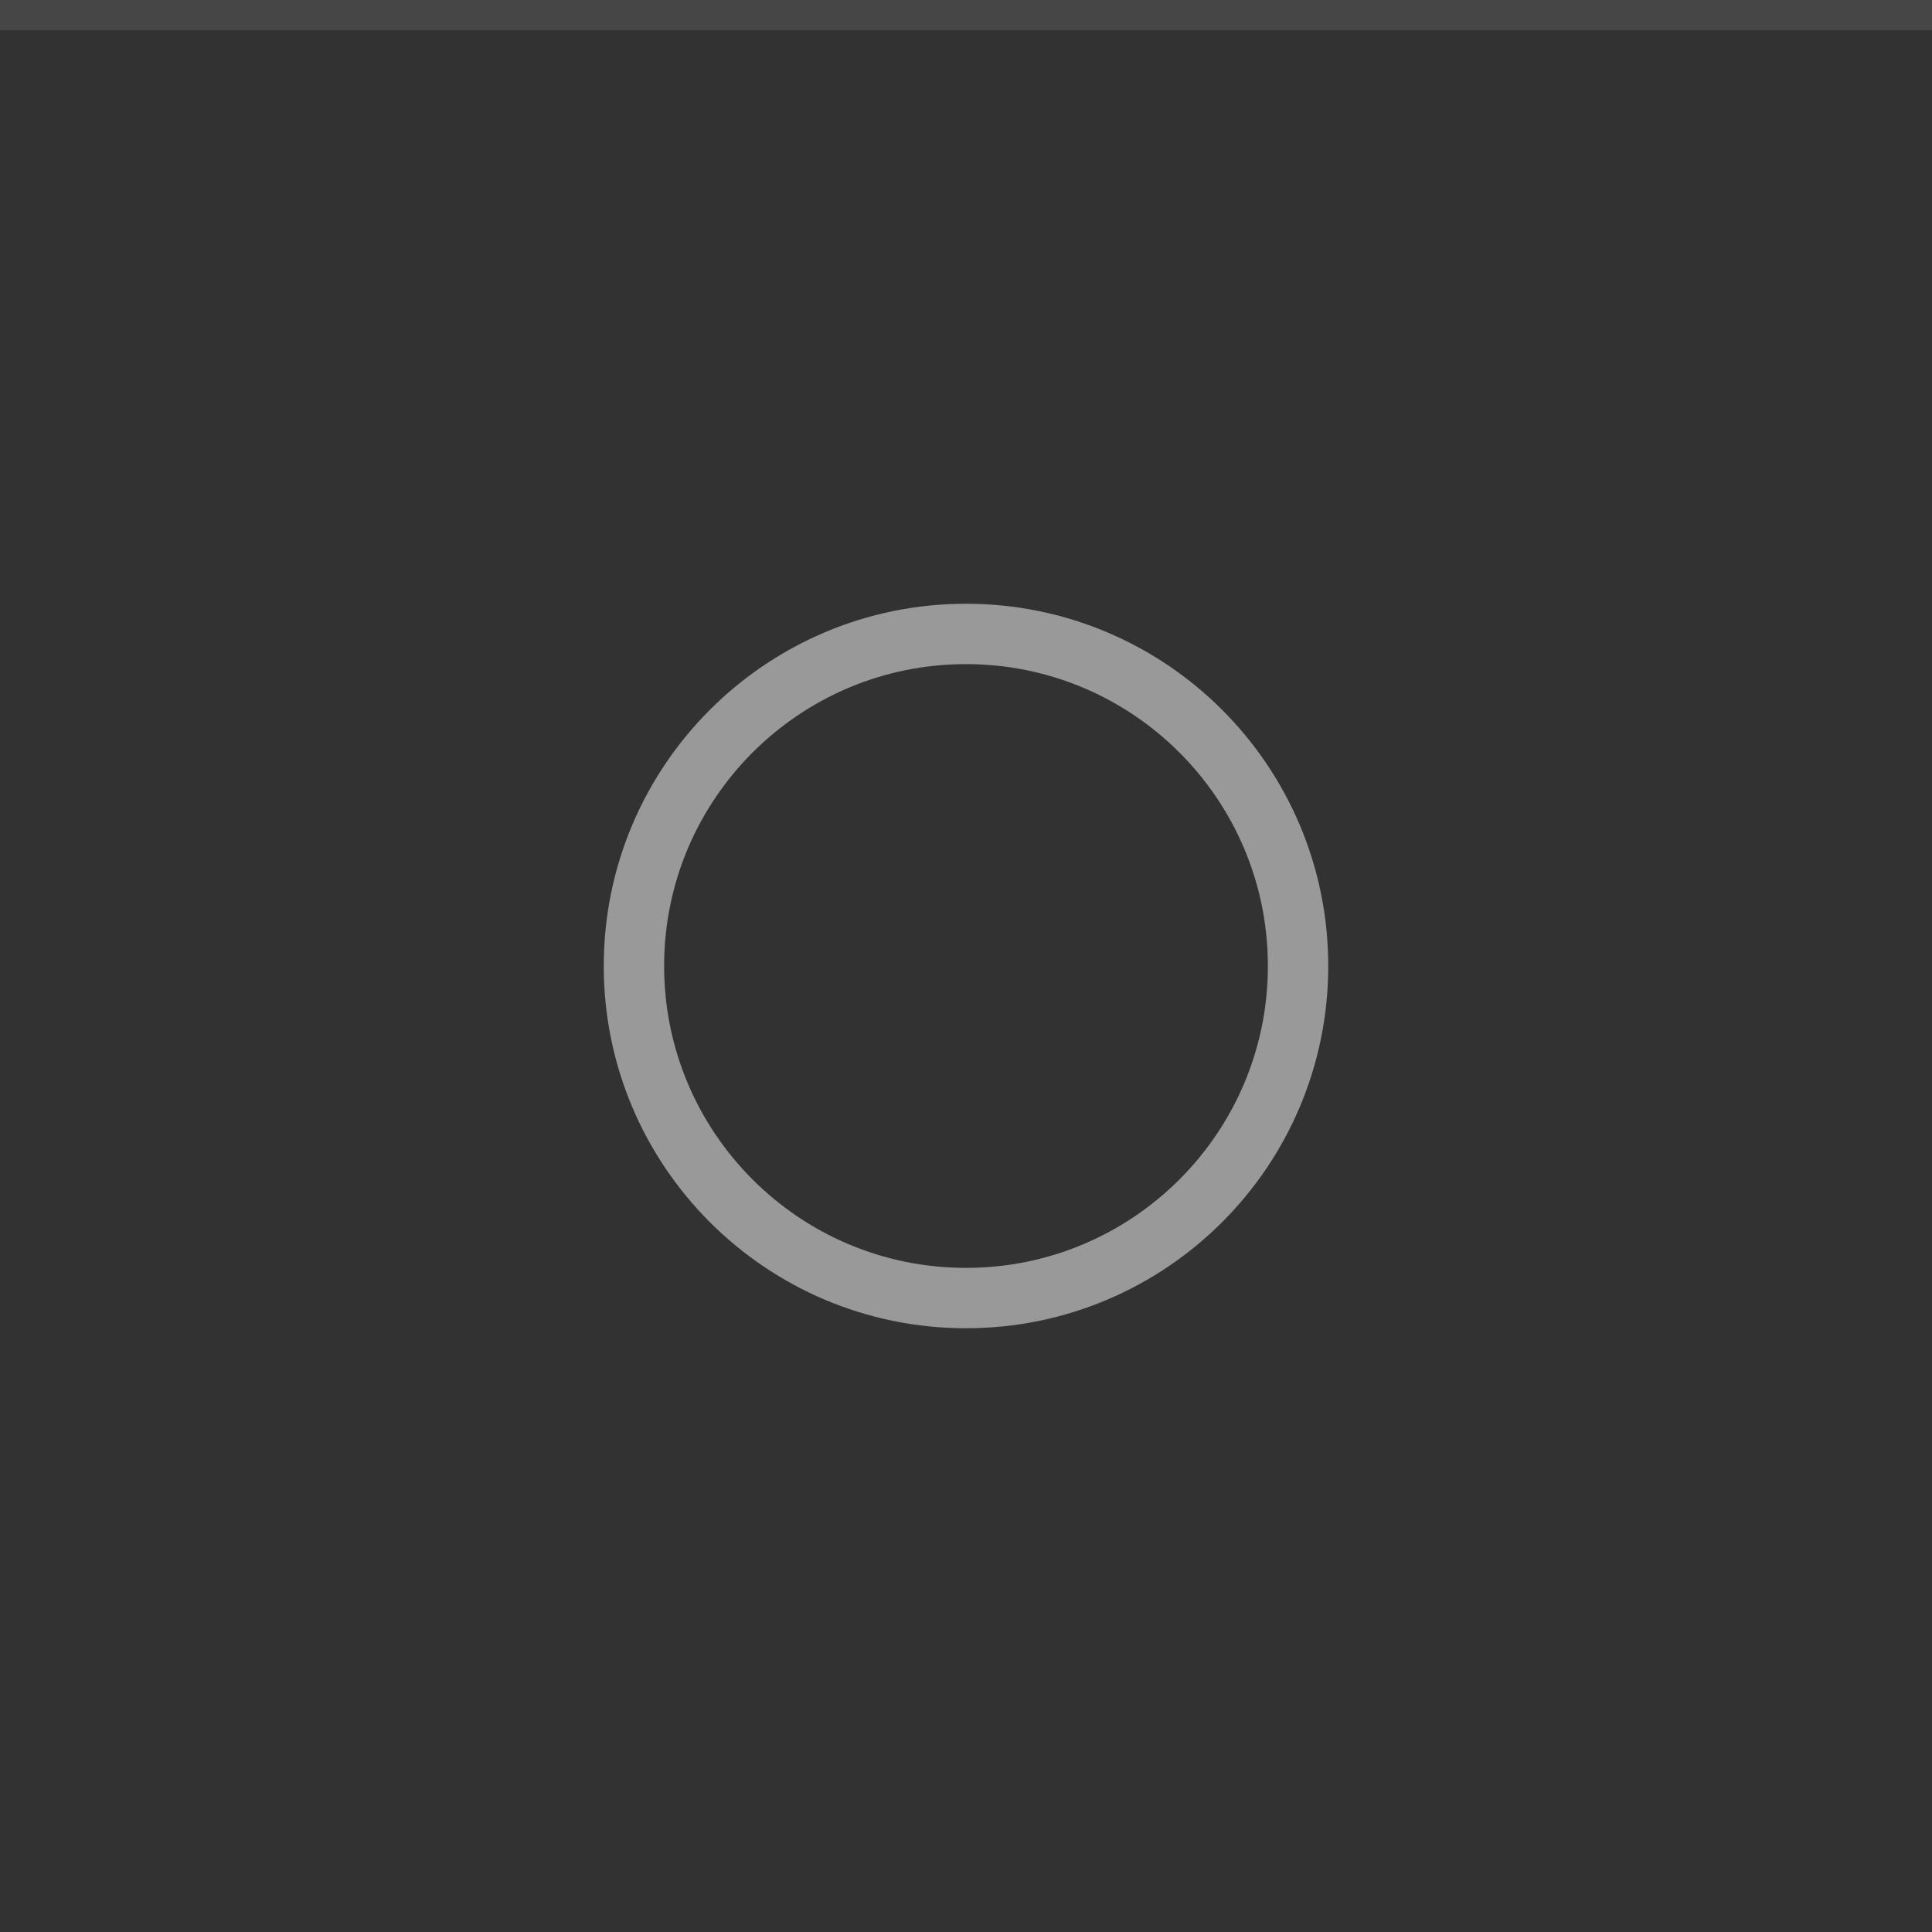
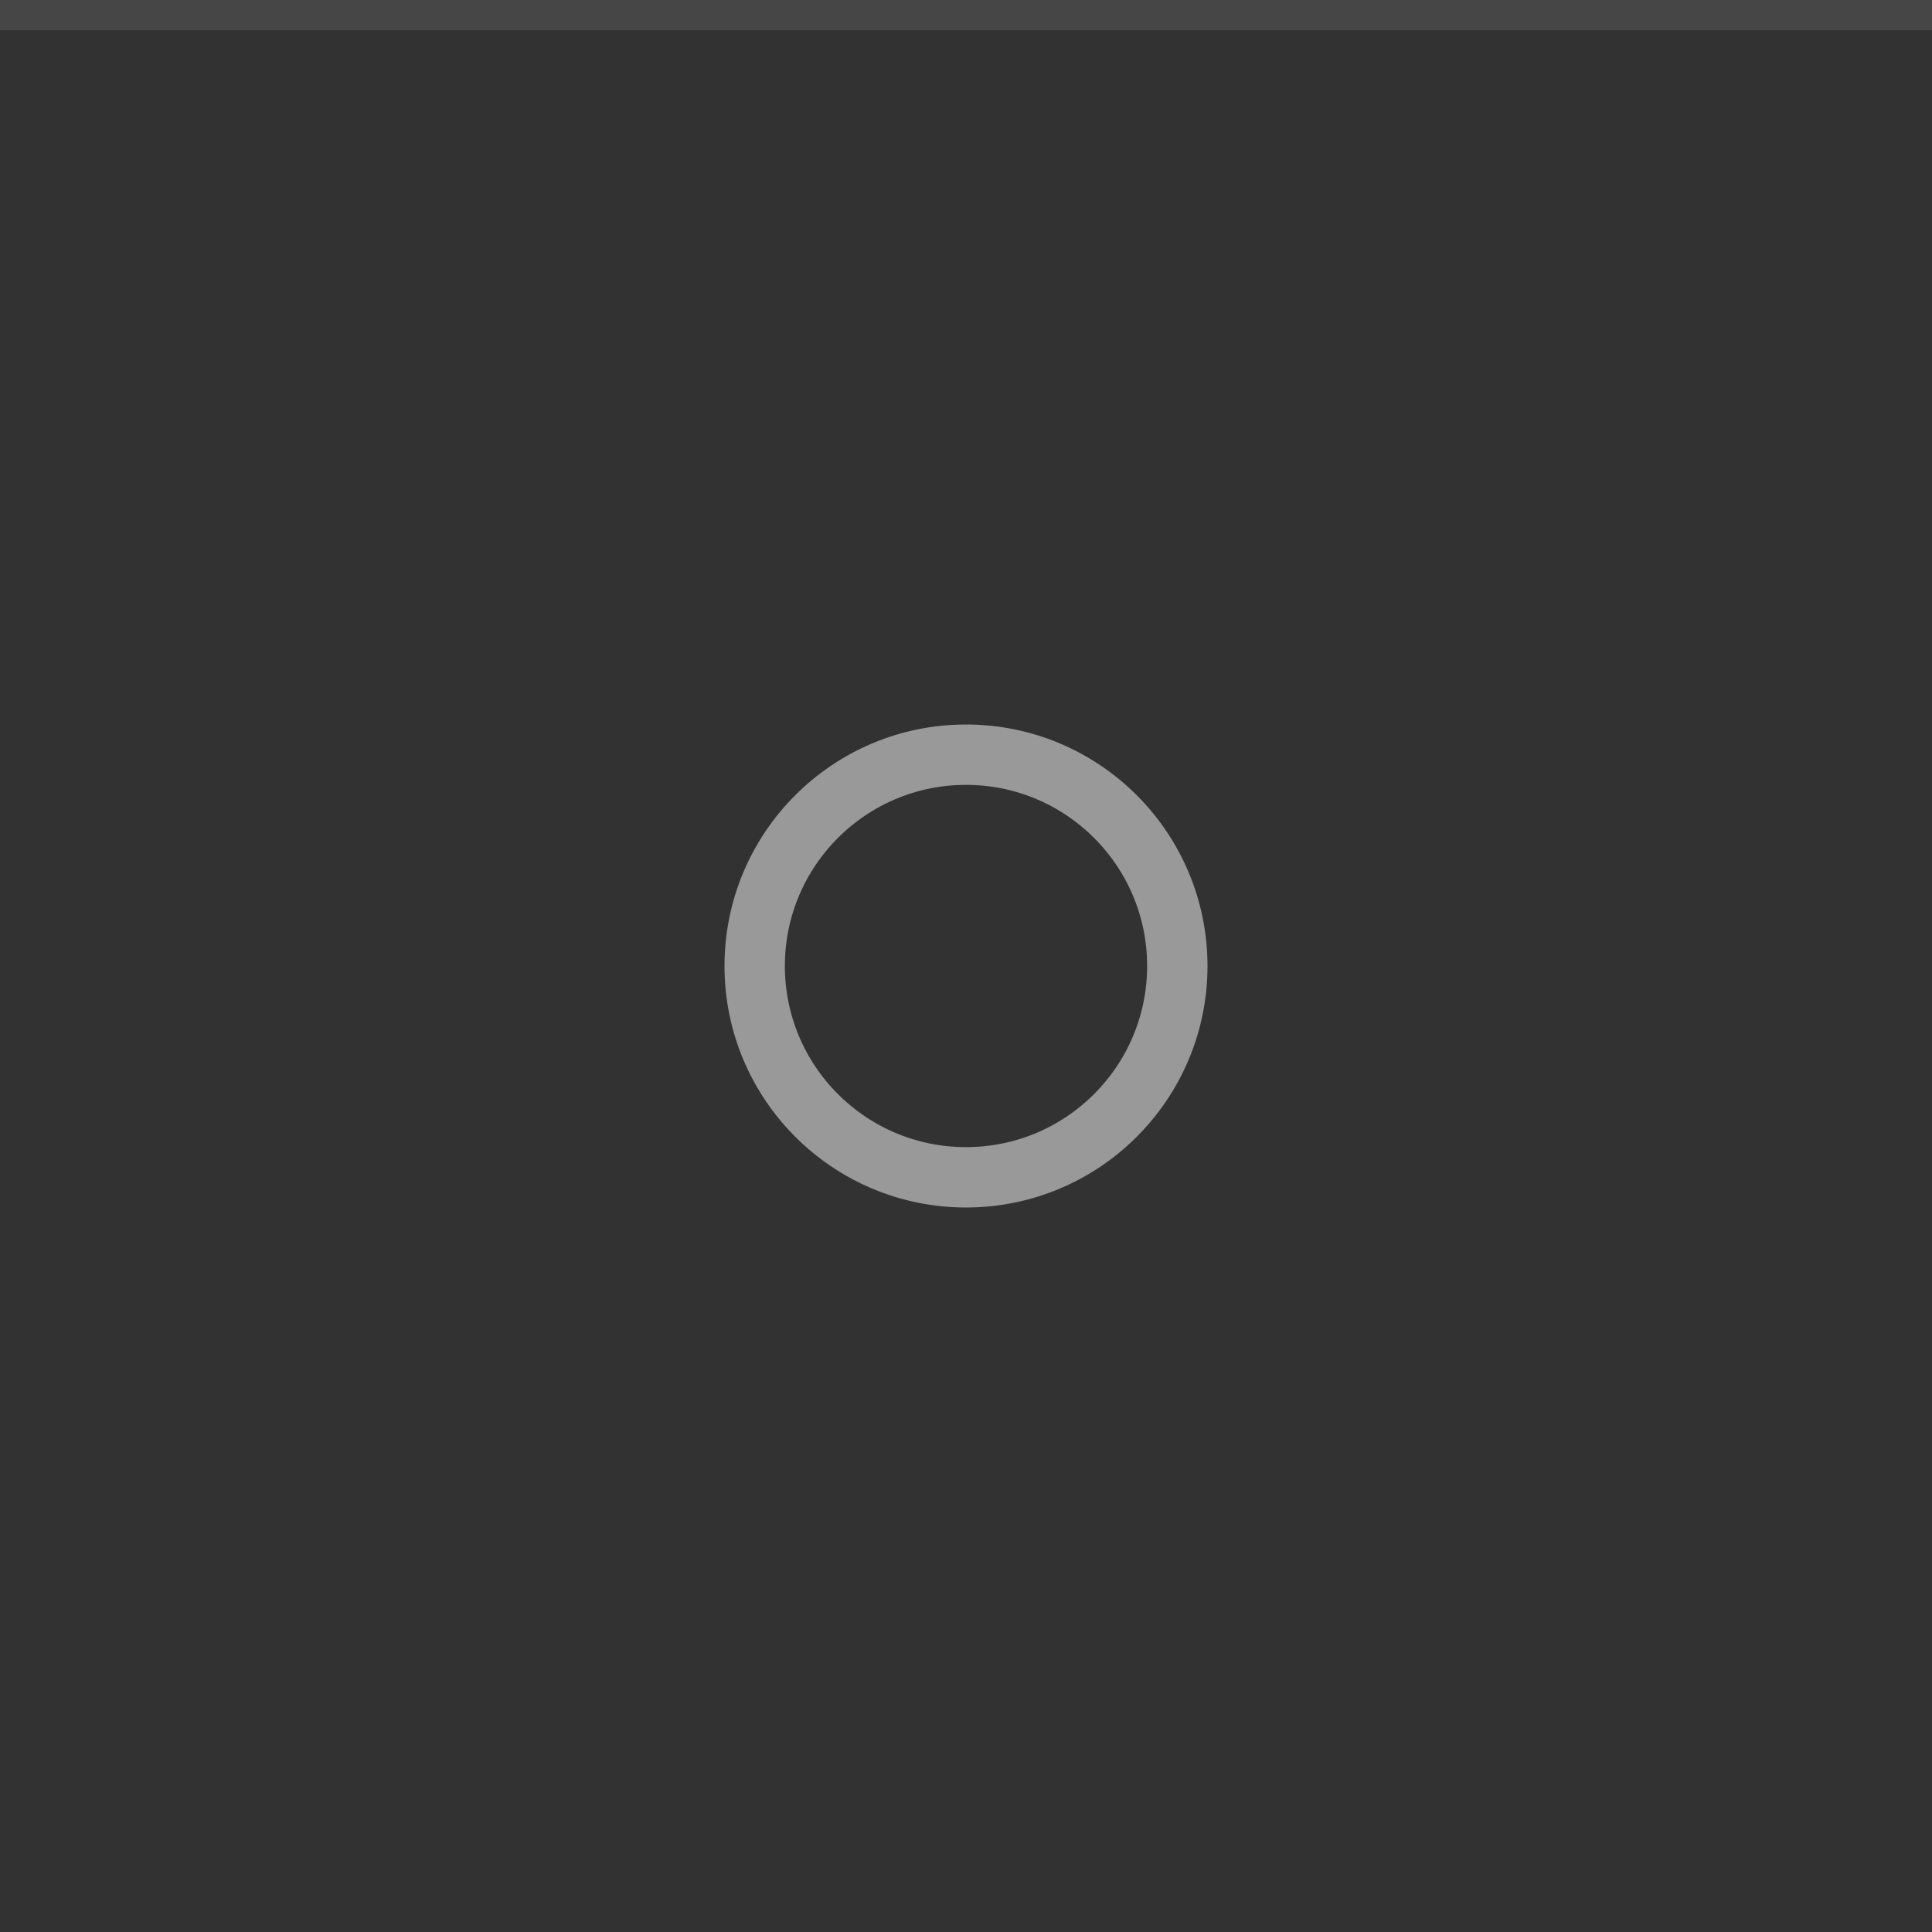
<svg xmlns="http://www.w3.org/2000/svg" width="64" height="64" viewBox="0 0 64 64">
  <rect width="64" height="64" fill="#323232" />
  <rect width="64" height="1" fill="#FFFFFF" fill-opacity="0.1" />
  <g transform="scale(2)" fill="#FFFFFF" opacity="0.5">
    <circle cx="16" cy="16" r="12" opacity="0" />
-     <circle cx="16" cy="16" r="5.5" fill="none" stroke="#FFFFFF" stroke-width="1" />
+     <circle cx="16" cy="16" r="3.5" fill="none" stroke="#FFFFFF" stroke-width="1" />
  </g>
</svg>
